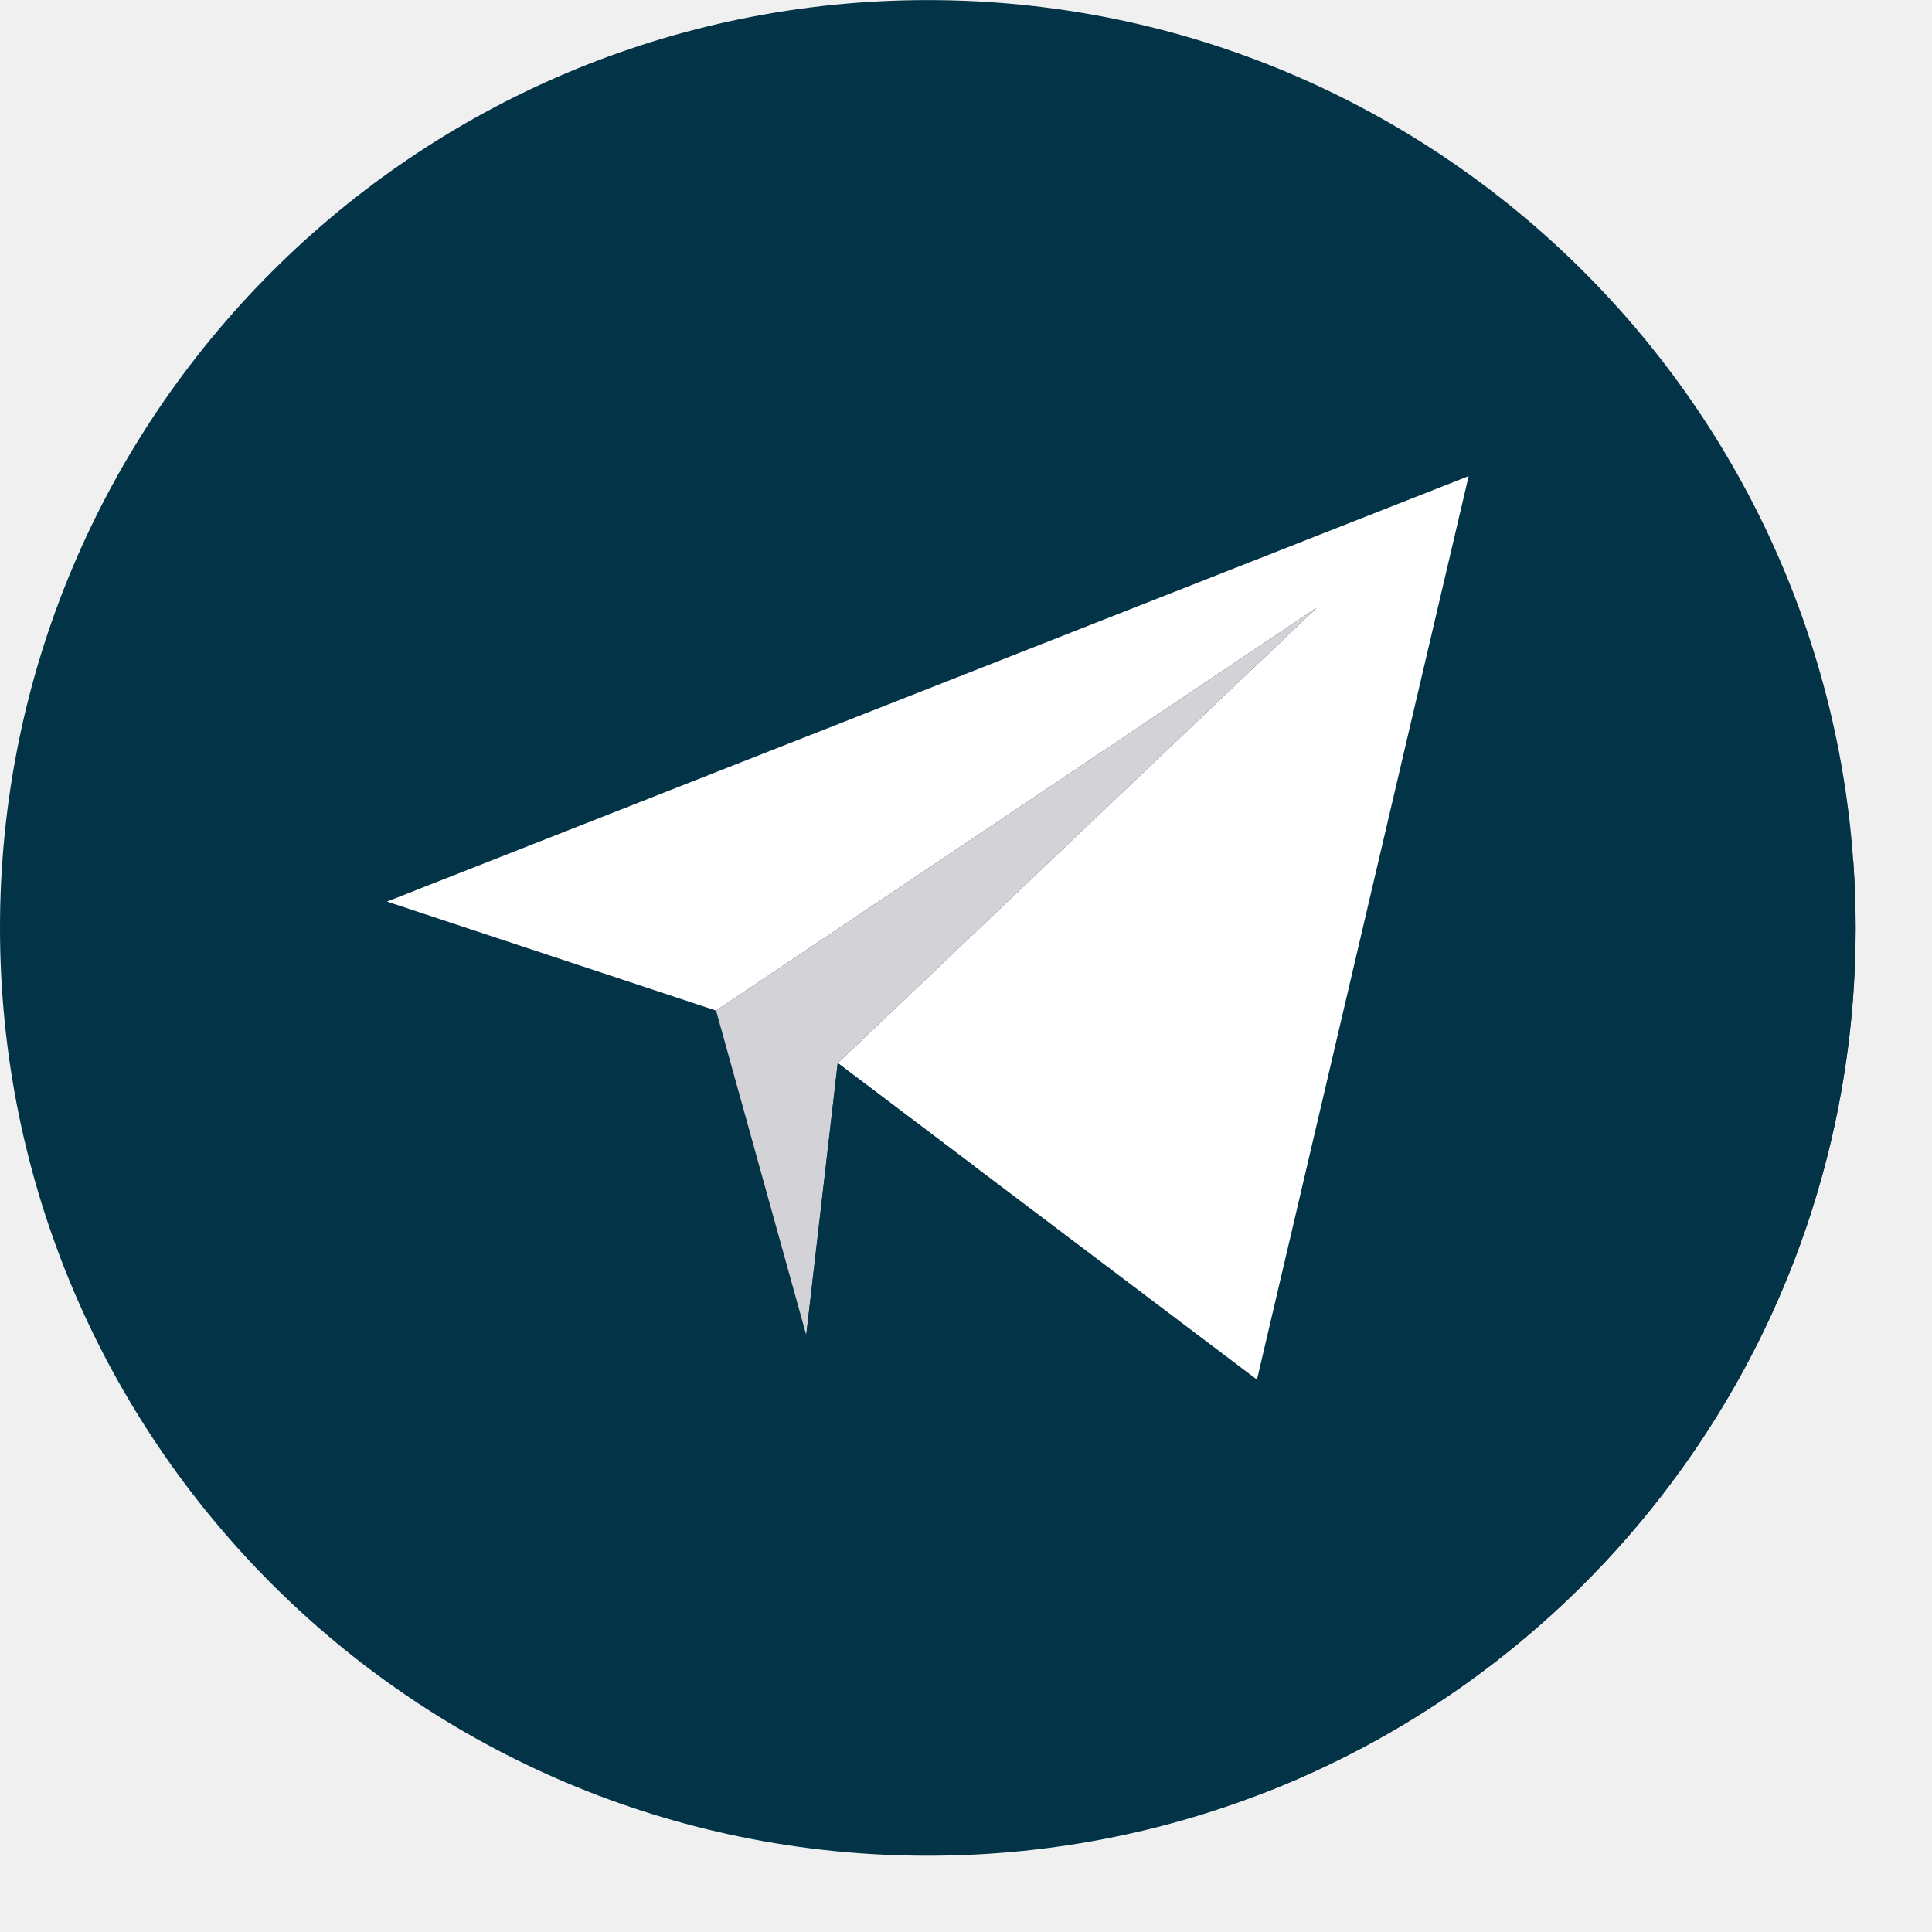
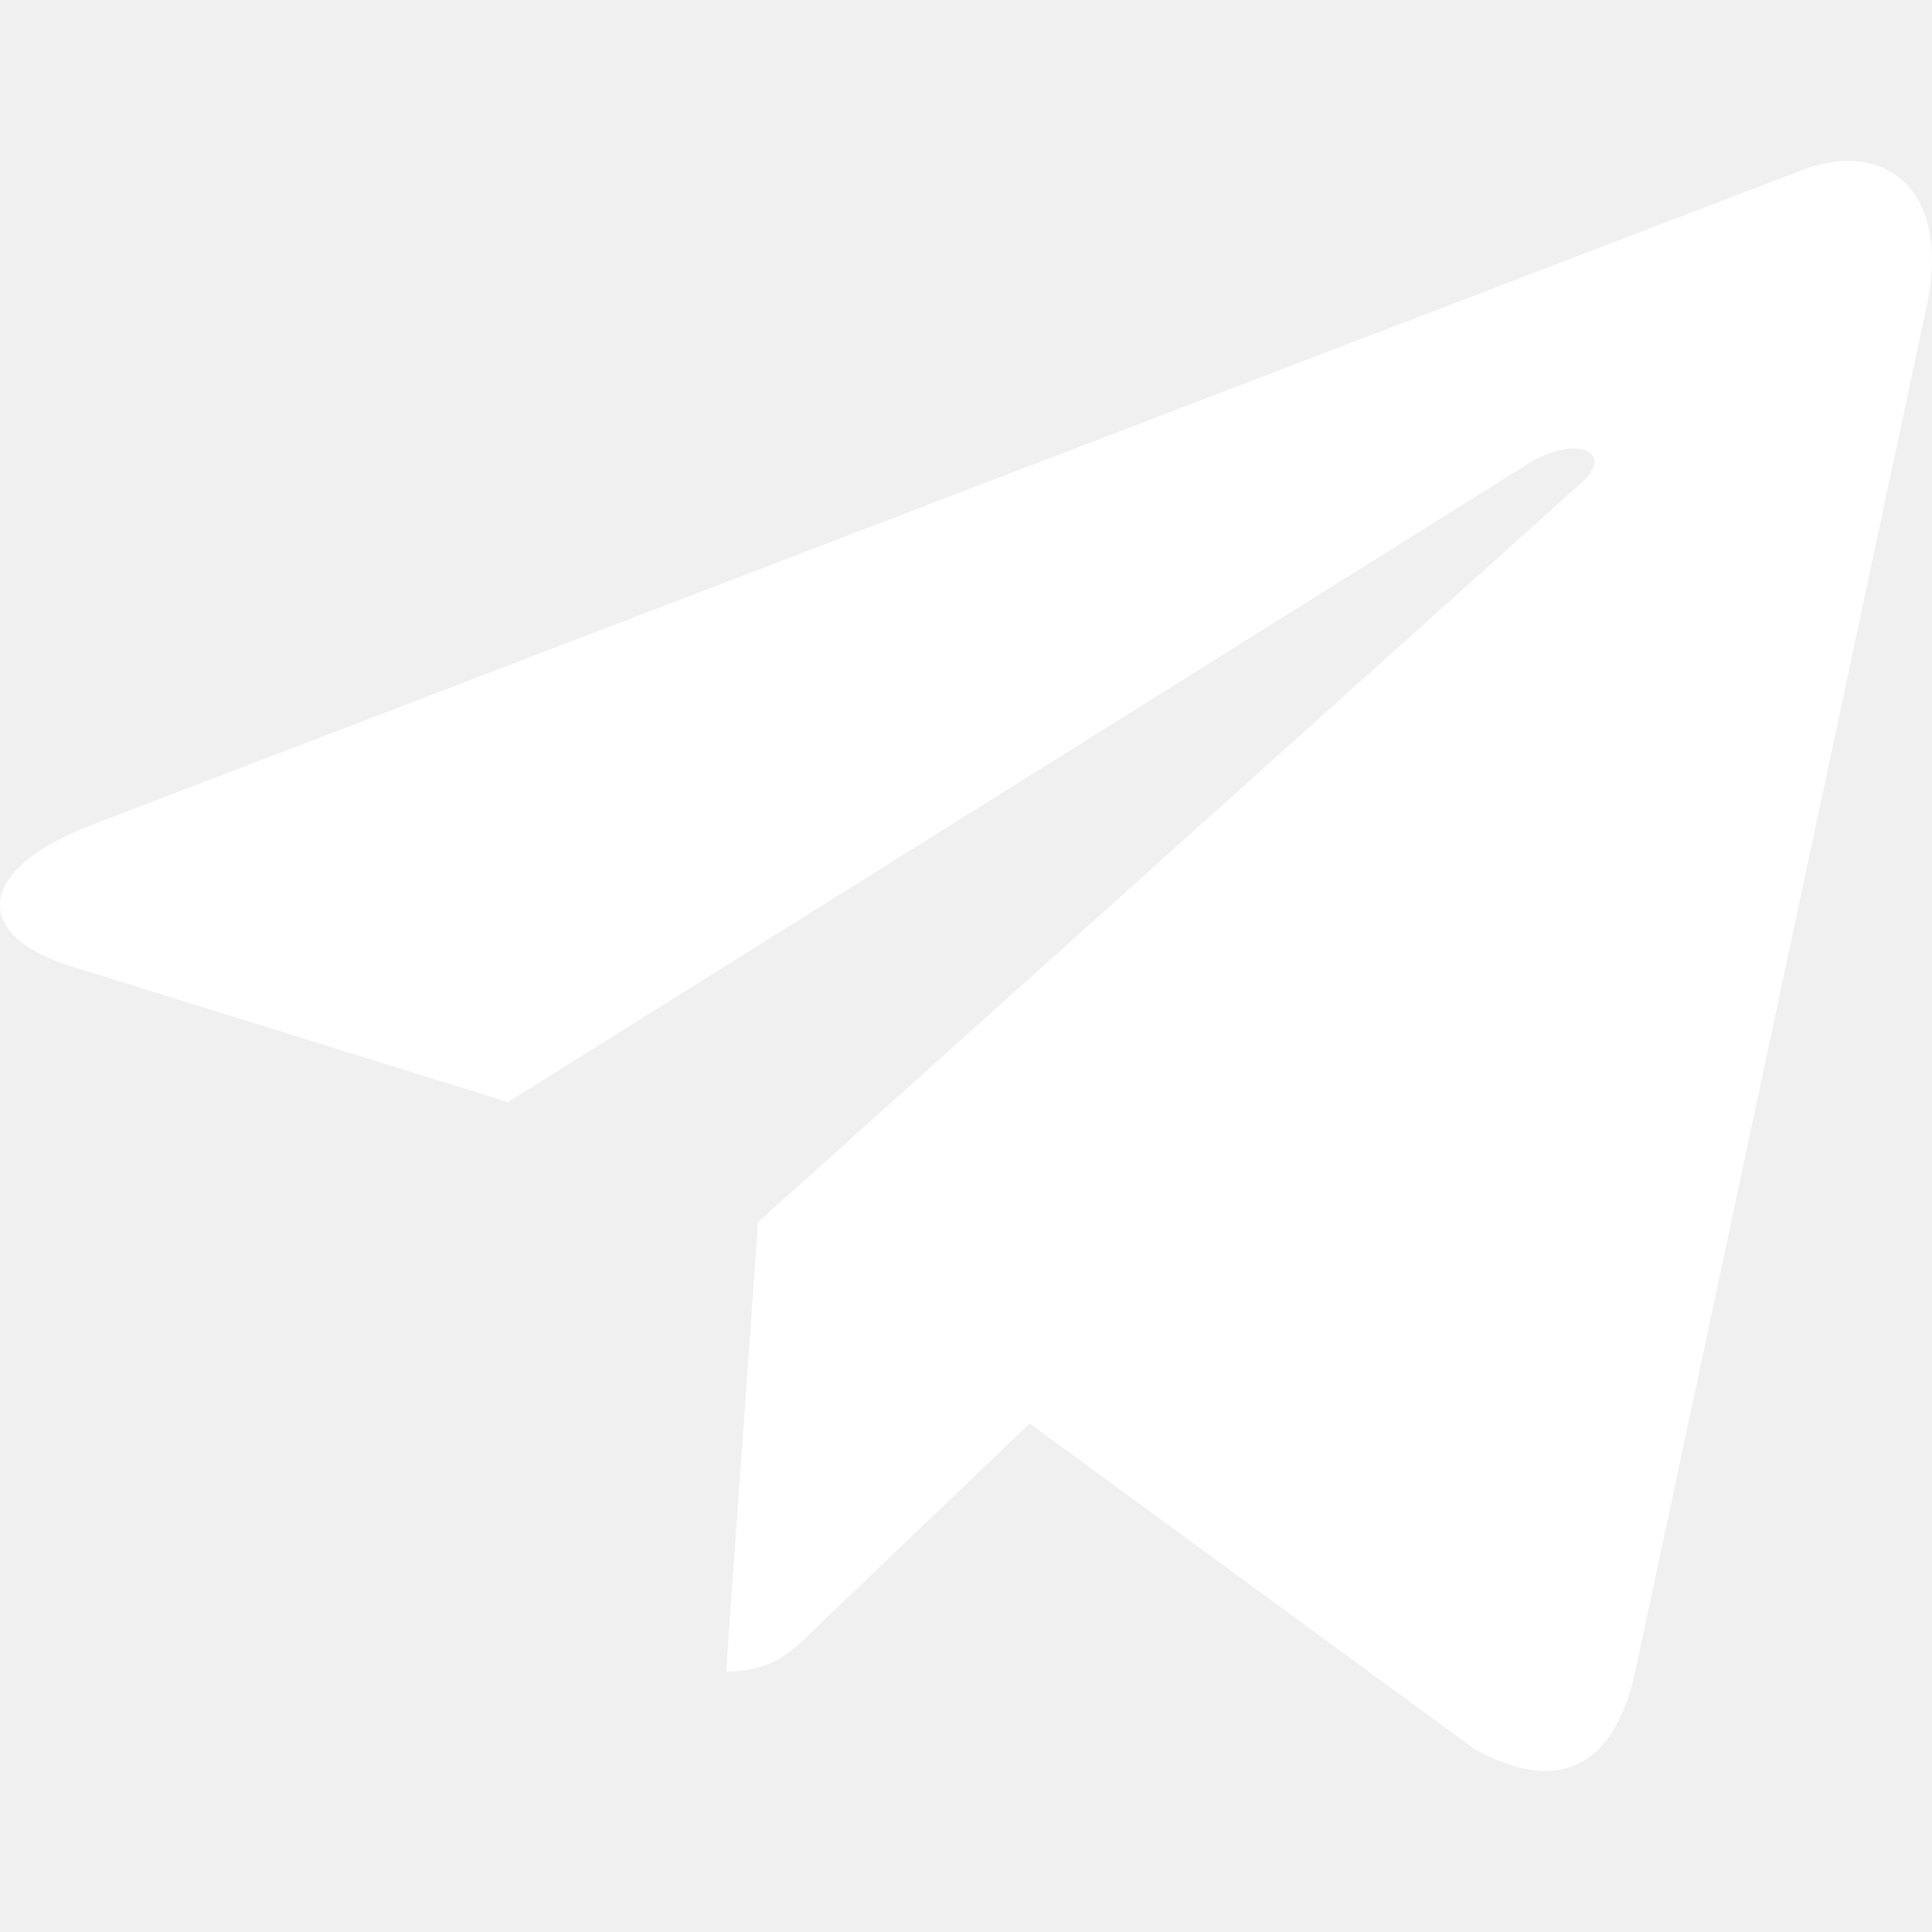
- <svg xmlns="http://www.w3.org/2000/svg" width="23" height="23" viewBox="0 0 23 23" fill="none">
+ <svg xmlns="http://www.w3.org/2000/svg" width="38" height="38" viewBox="0 0 38 38" fill="none">
  <g clip-path="url(#clip0)">
-     <path d="M11.045 22.092C17.145 22.092 22.091 17.146 22.091 11.046C22.091 4.946 17.145 0.001 11.045 0.001C4.945 0.001 0 4.946 0 11.046C0 17.146 4.945 22.092 11.045 22.092Z" fill="#033347" />
-     <path d="M22.091 11.046C22.091 10.776 22.081 10.51 22.062 10.245L17.484 5.668L4.607 10.733L9.534 15.66L9.598 15.893L9.682 15.808L9.682 15.809L9.598 15.893L15.049 21.343C19.17 19.739 22.091 15.734 22.091 11.046Z" fill="#033347" />
-     <path d="M9.973 12.655L14.964 16.424L17.484 5.668L4.607 10.733L8.525 12.031L15.676 7.234L9.973 12.655Z" fill="white" />
-     <path d="M8.525 12.031L9.598 15.893L9.973 12.655L15.676 7.234L8.525 12.031Z" fill="#D2D2D7" />
-     <path d="M11.595 13.88L9.598 15.893L9.973 12.655L11.595 13.88Z" fill="#033347" />
+     <path d="M14.91 24.037L14.282 32.878C15.181 32.878 15.57 32.492 16.038 32.028L20.254 27.998L28.991 34.396C30.593 35.289 31.722 34.819 32.154 32.922L37.889 6.05L37.891 6.048C38.399 3.68 37.034 2.753 35.473 3.334L1.764 16.24C-0.537 17.133 -0.502 18.416 1.373 18.997L9.991 21.677L30.009 9.152C30.951 8.528 31.808 8.873 31.103 9.497L14.91 24.037Z" fill="white" />
  </g>
  <defs>
    <clipPath id="clip0">
-       <rect width="22.091" height="22.091" fill="white" />
+       <rect width="38" height="38" fill="white" />
    </clipPath>
  </defs>
</svg>
